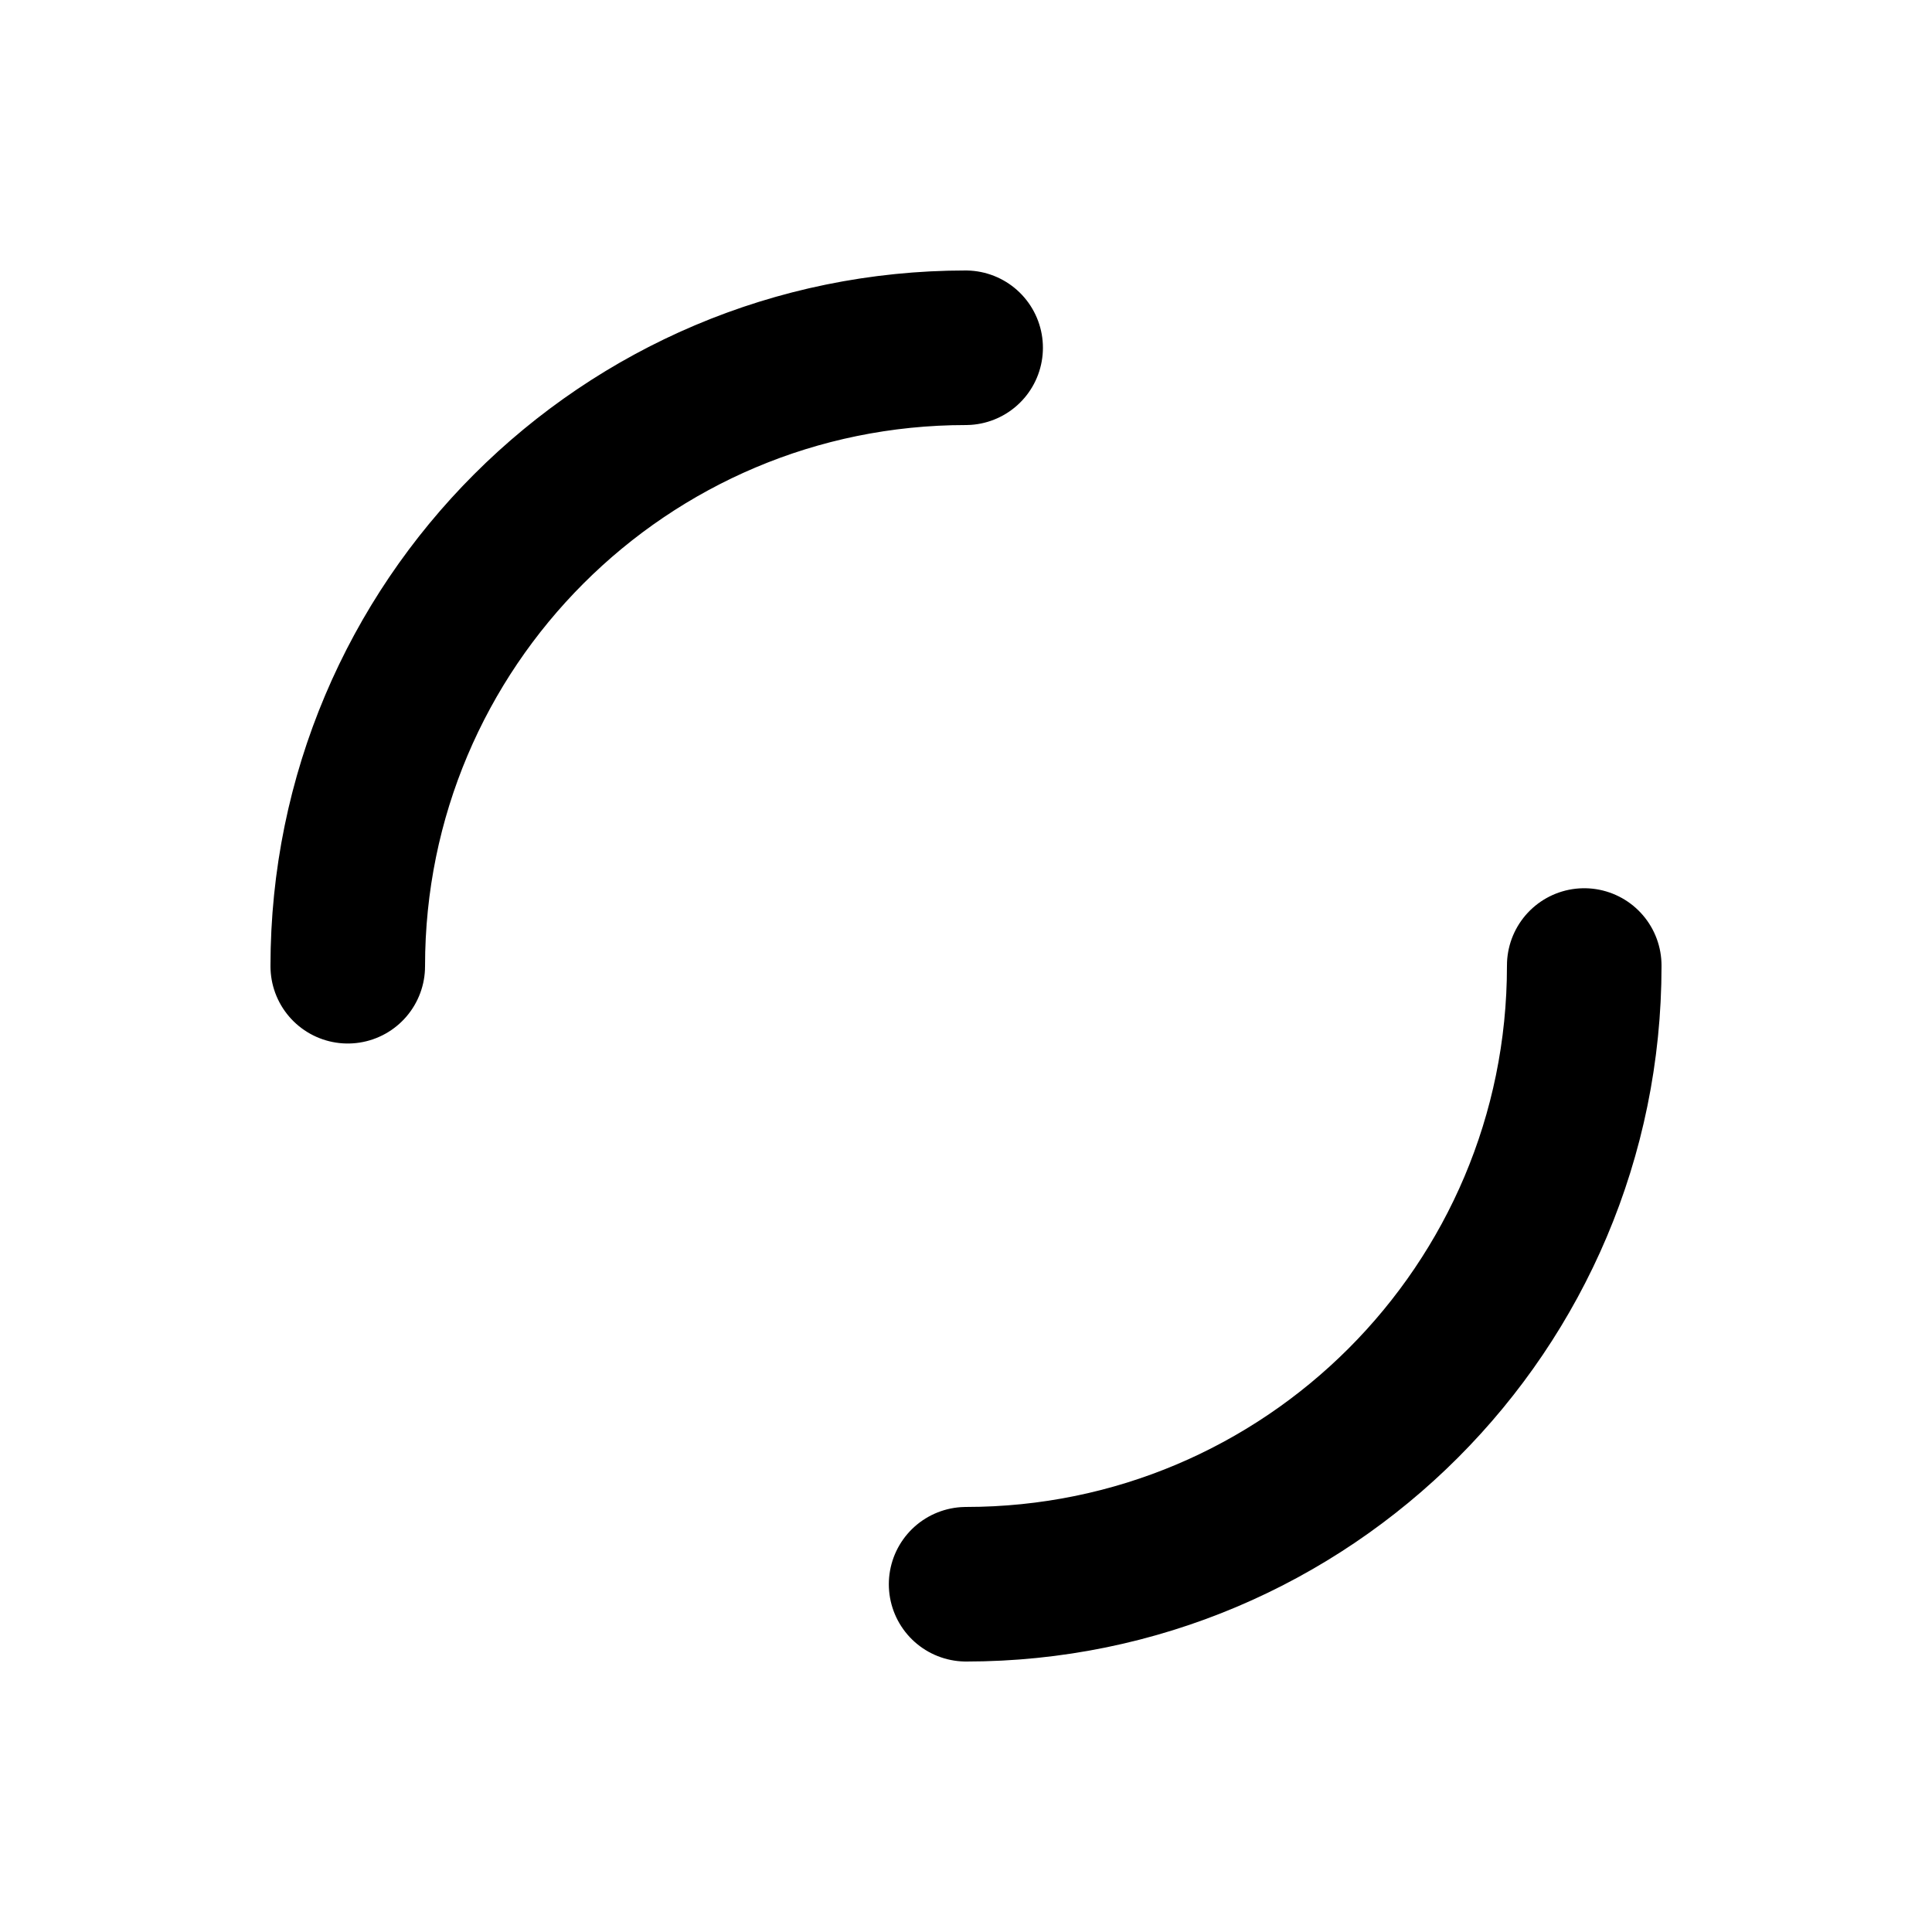
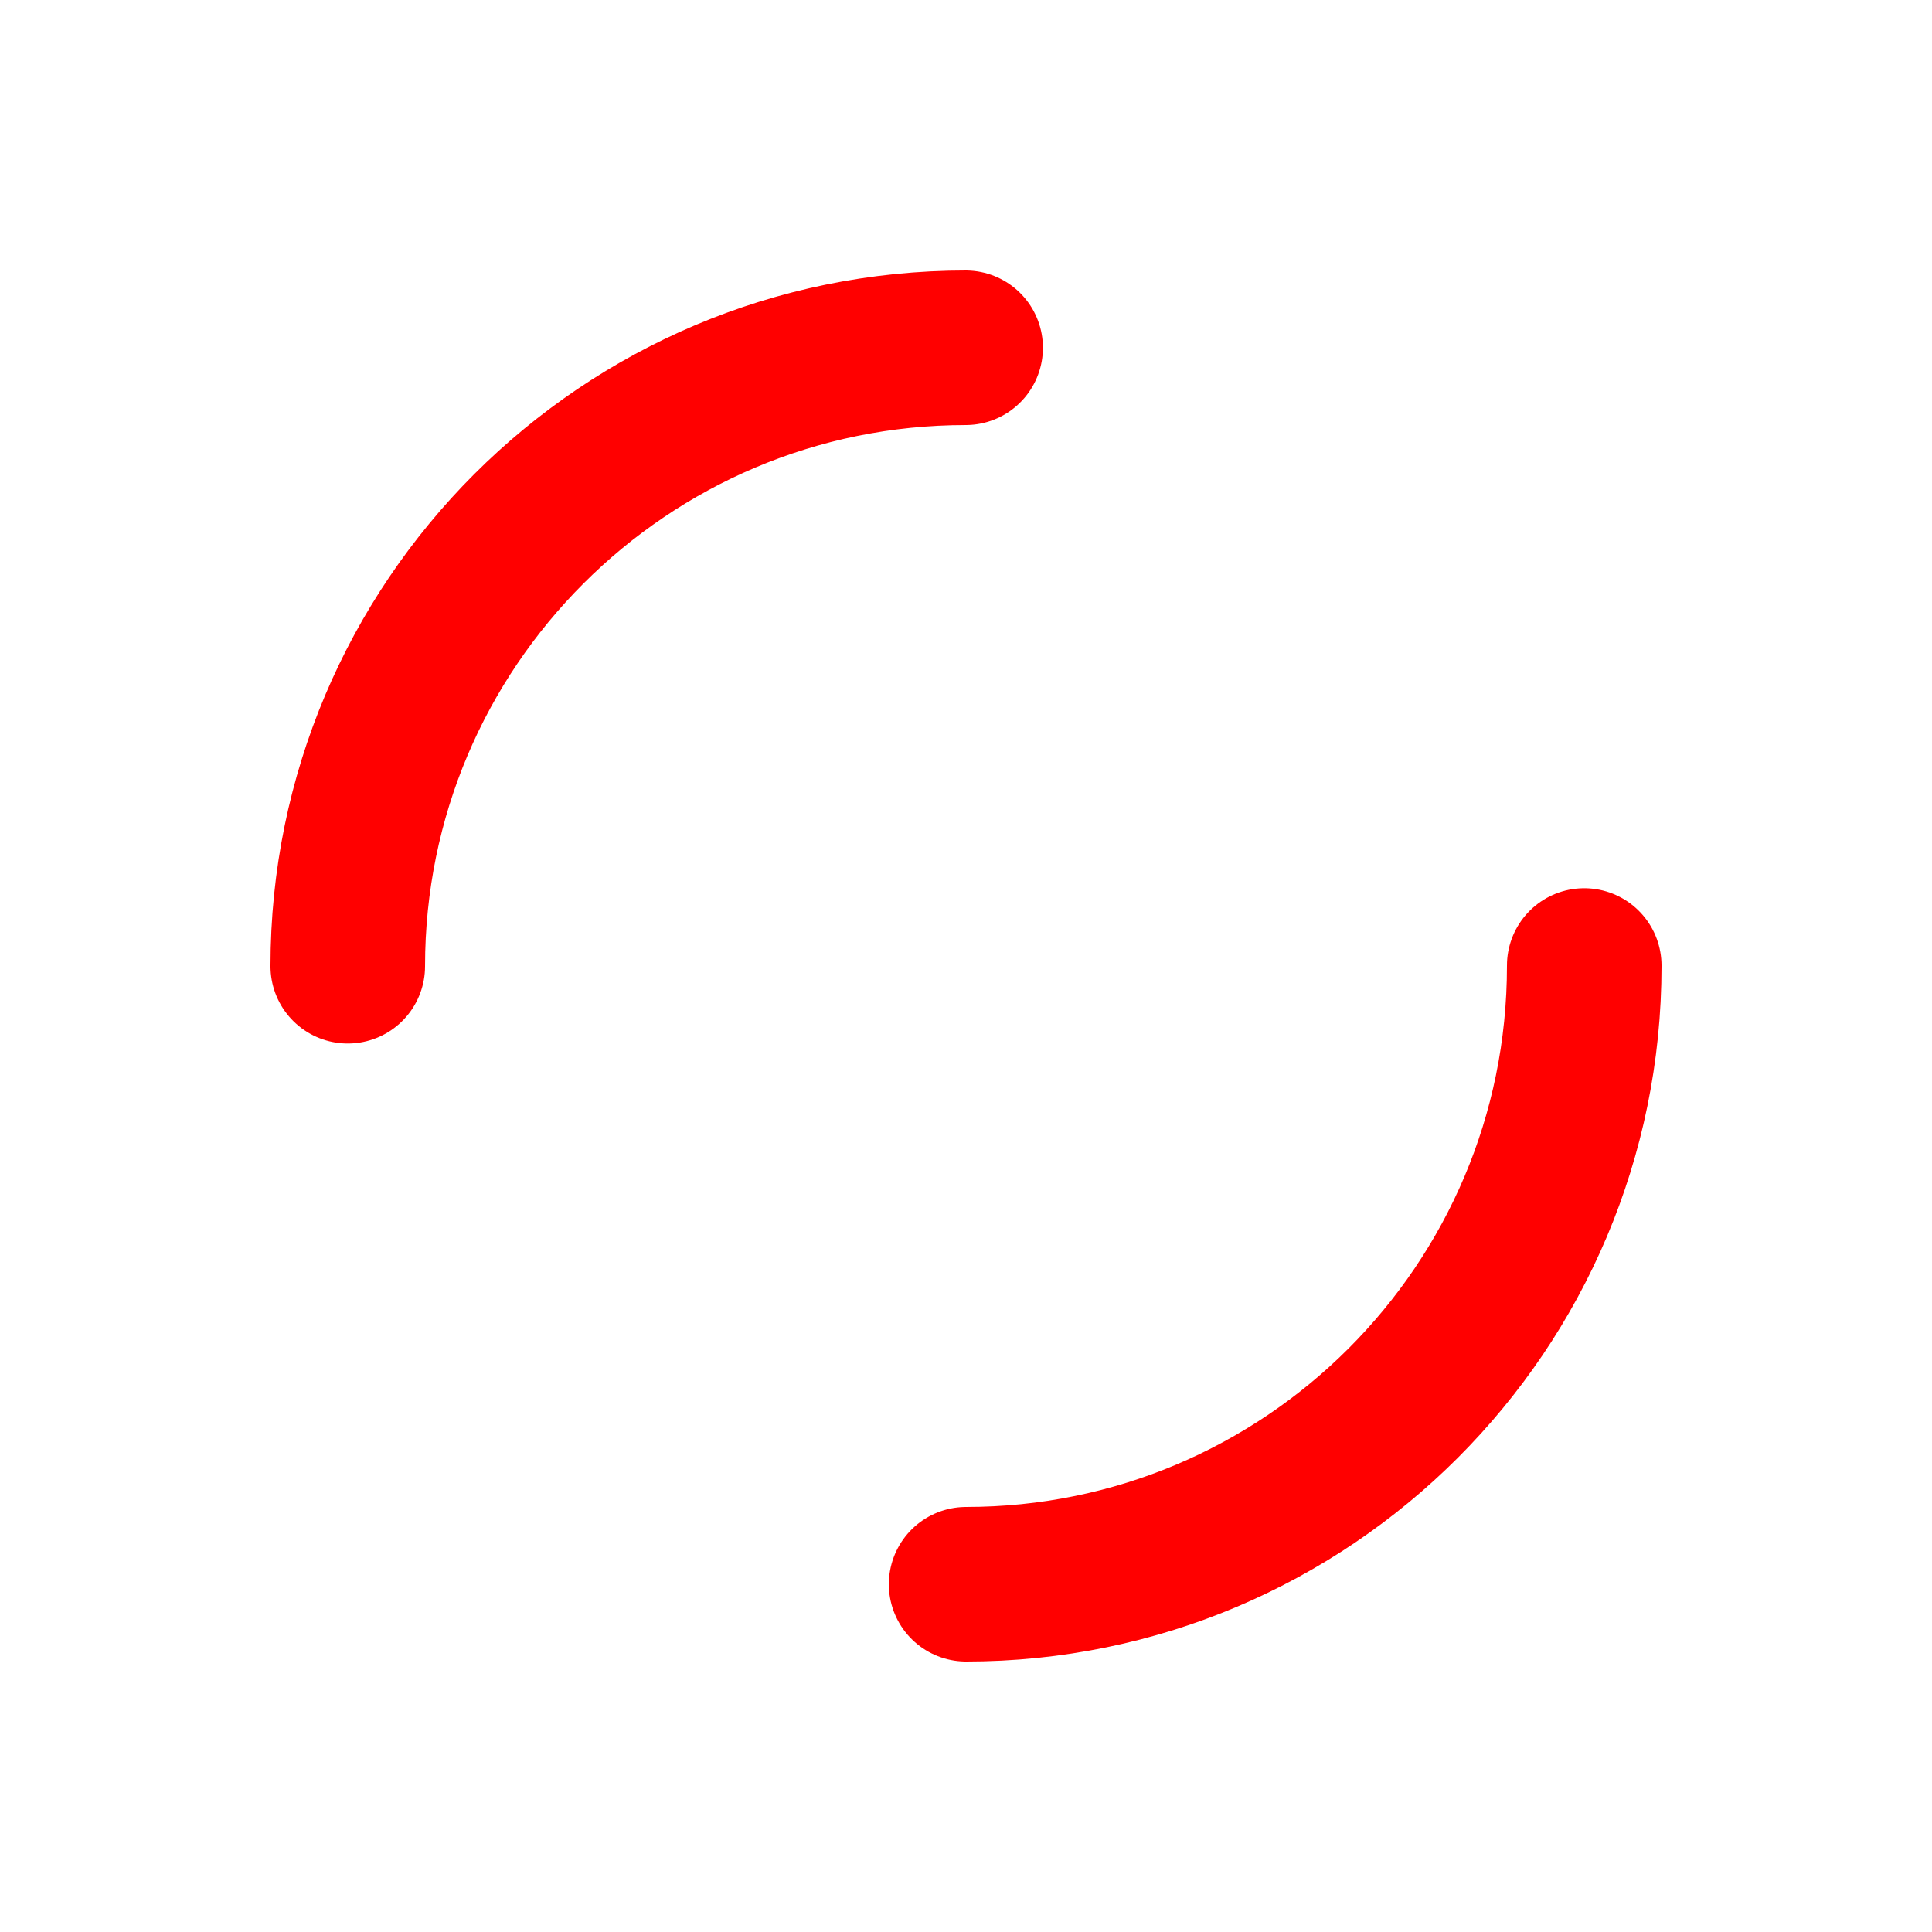
- <svg xmlns="http://www.w3.org/2000/svg" style="margin: auto; background: rgb(241, 242, 243); display: block; shape-rendering: auto;" width="200px" height="200px" viewBox="0 0 100 100" preserveAspectRatio="xMidYMid">
-   <circle cx="50" cy="50" r="32" stroke-width="8" stroke="#000000" stroke-dasharray="50.265 50.265" fill="none" stroke-linecap="round">
+ <svg xmlns="http://www.w3.org/2000/svg" style="margin: auto; display: block; shape-rendering: auto;" width="200px" height="200px" viewBox="0 0 100 100" preserveAspectRatio="xMidYMid">
+   <circle cx="50" cy="50" r="32" stroke-width="8" stroke="red" stroke-dasharray="50.265 50.265" fill="none" stroke-linecap="round">
    <animateTransform attributeName="transform" type="rotate" repeatCount="indefinite" dur="1s" keyTimes="0;1" values="0 50 50;360 50 50" />
  </circle>
</svg>
